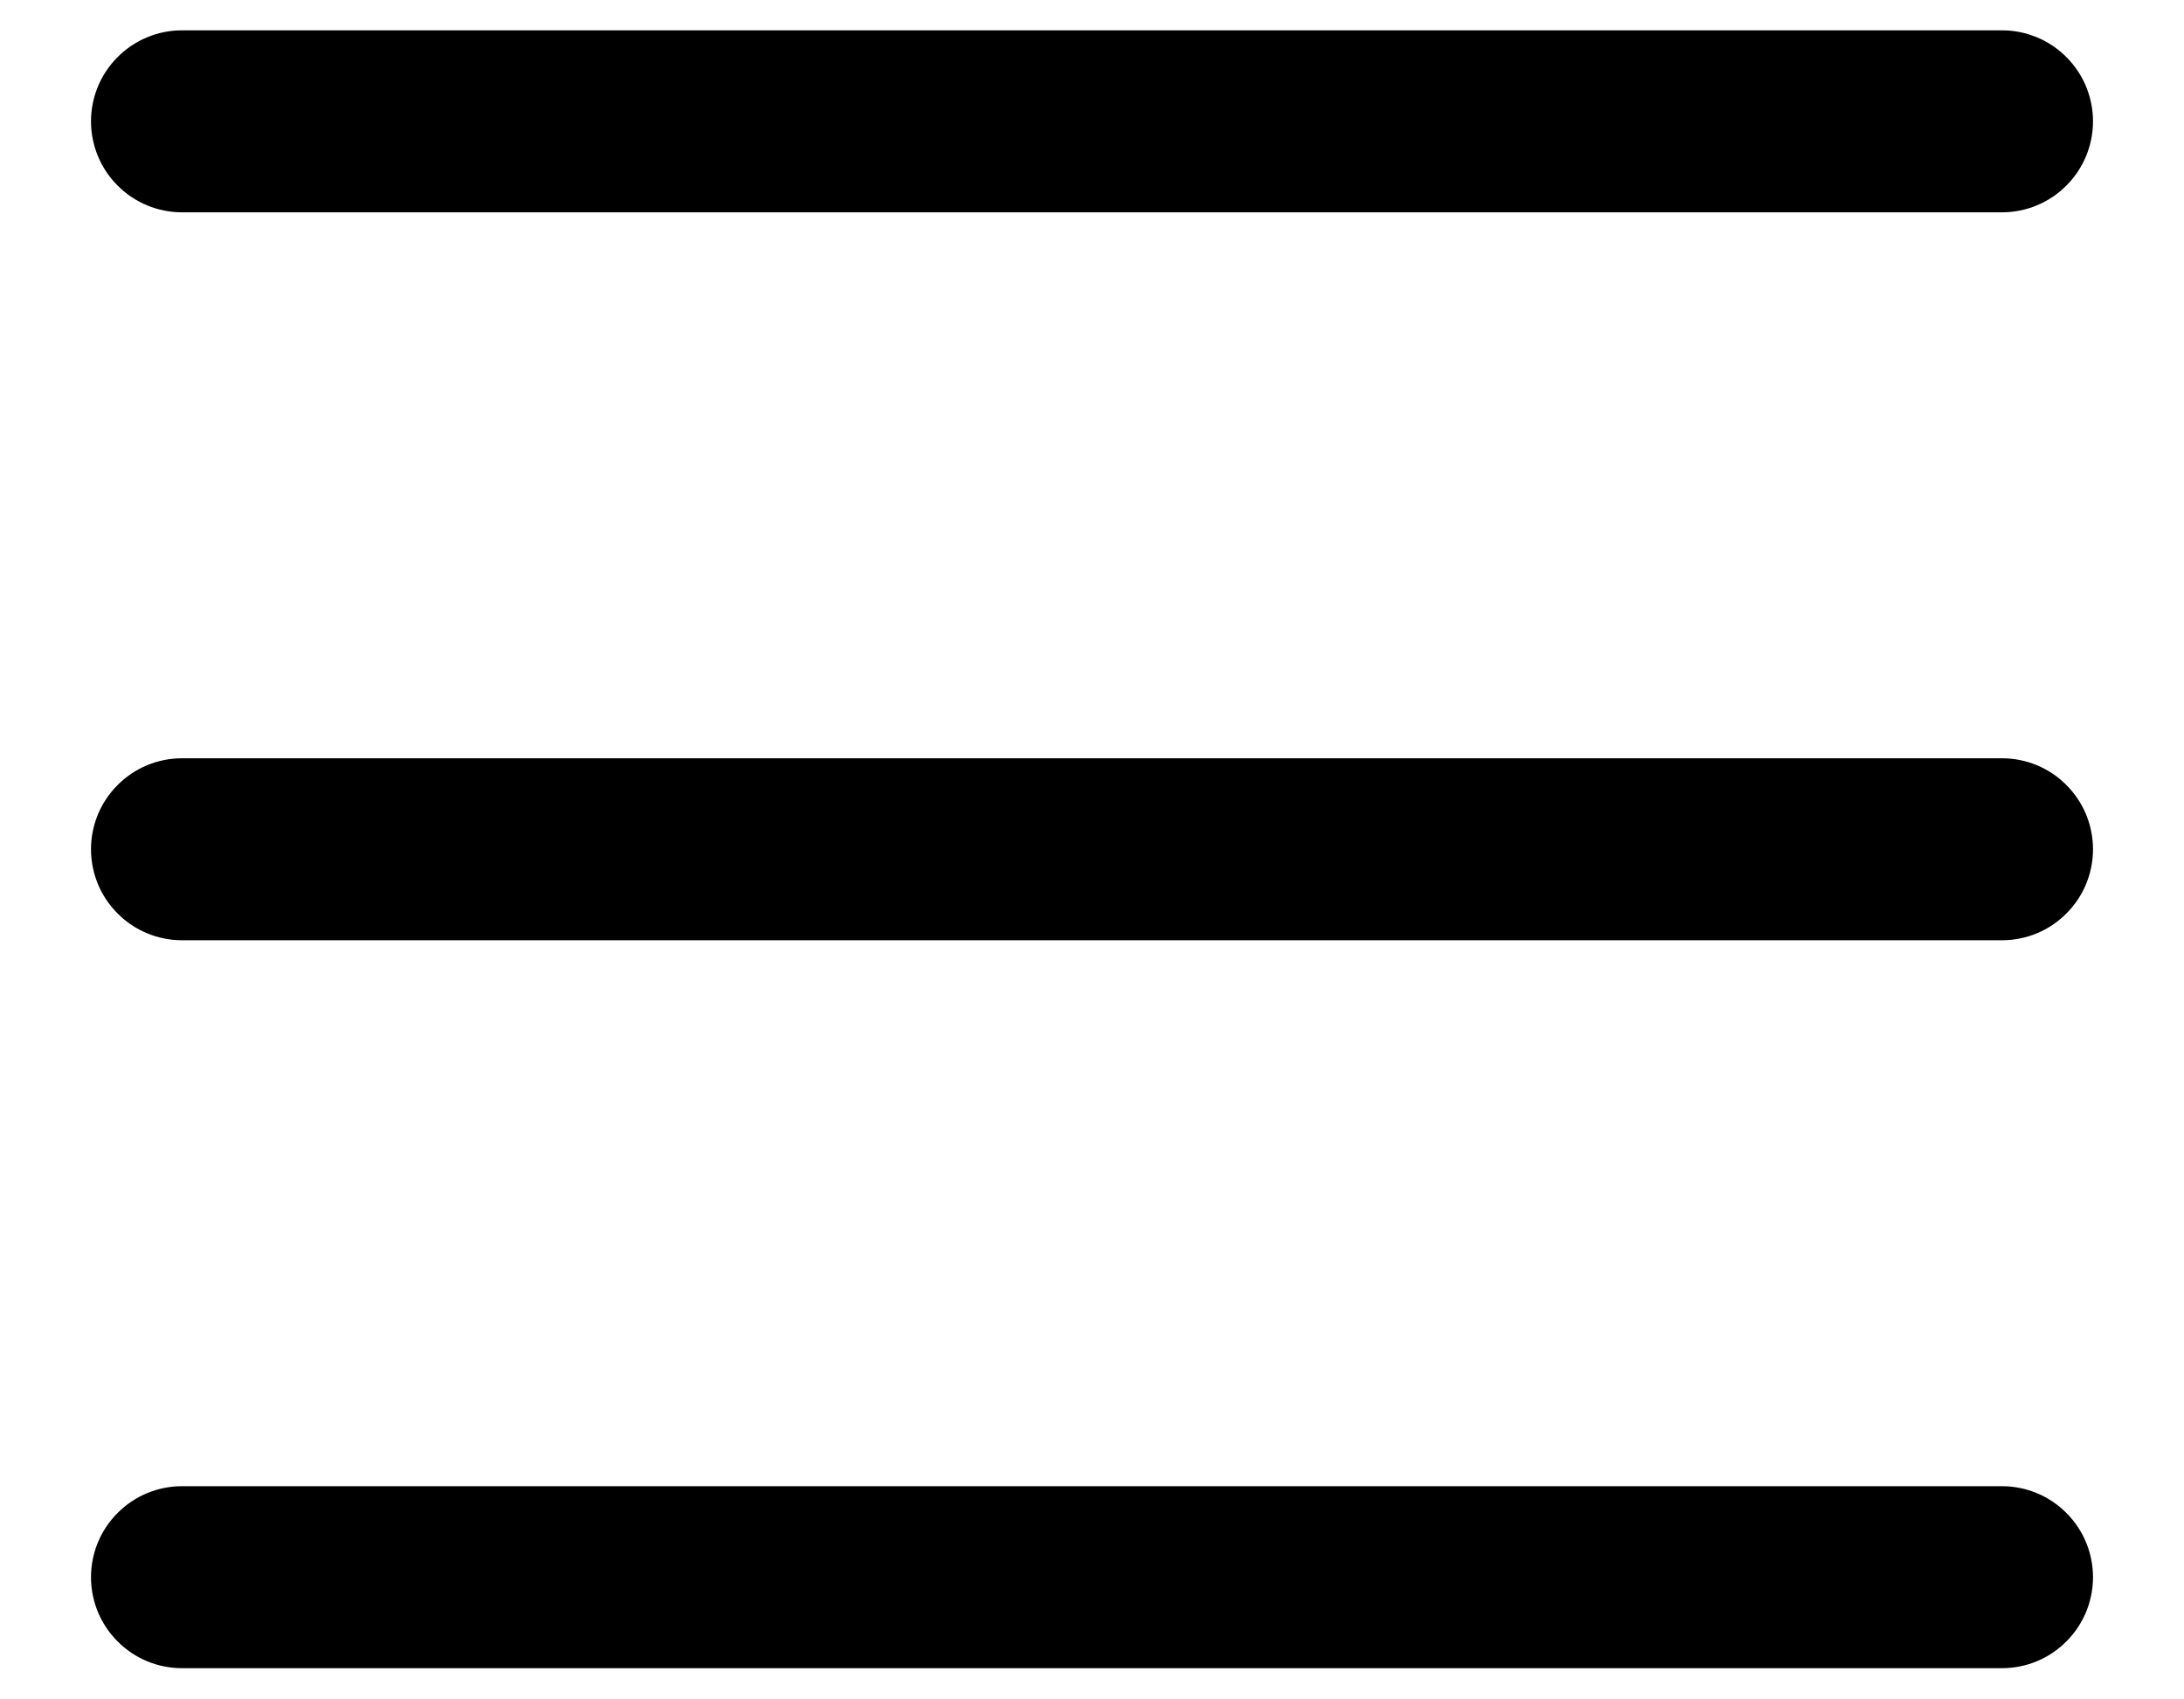
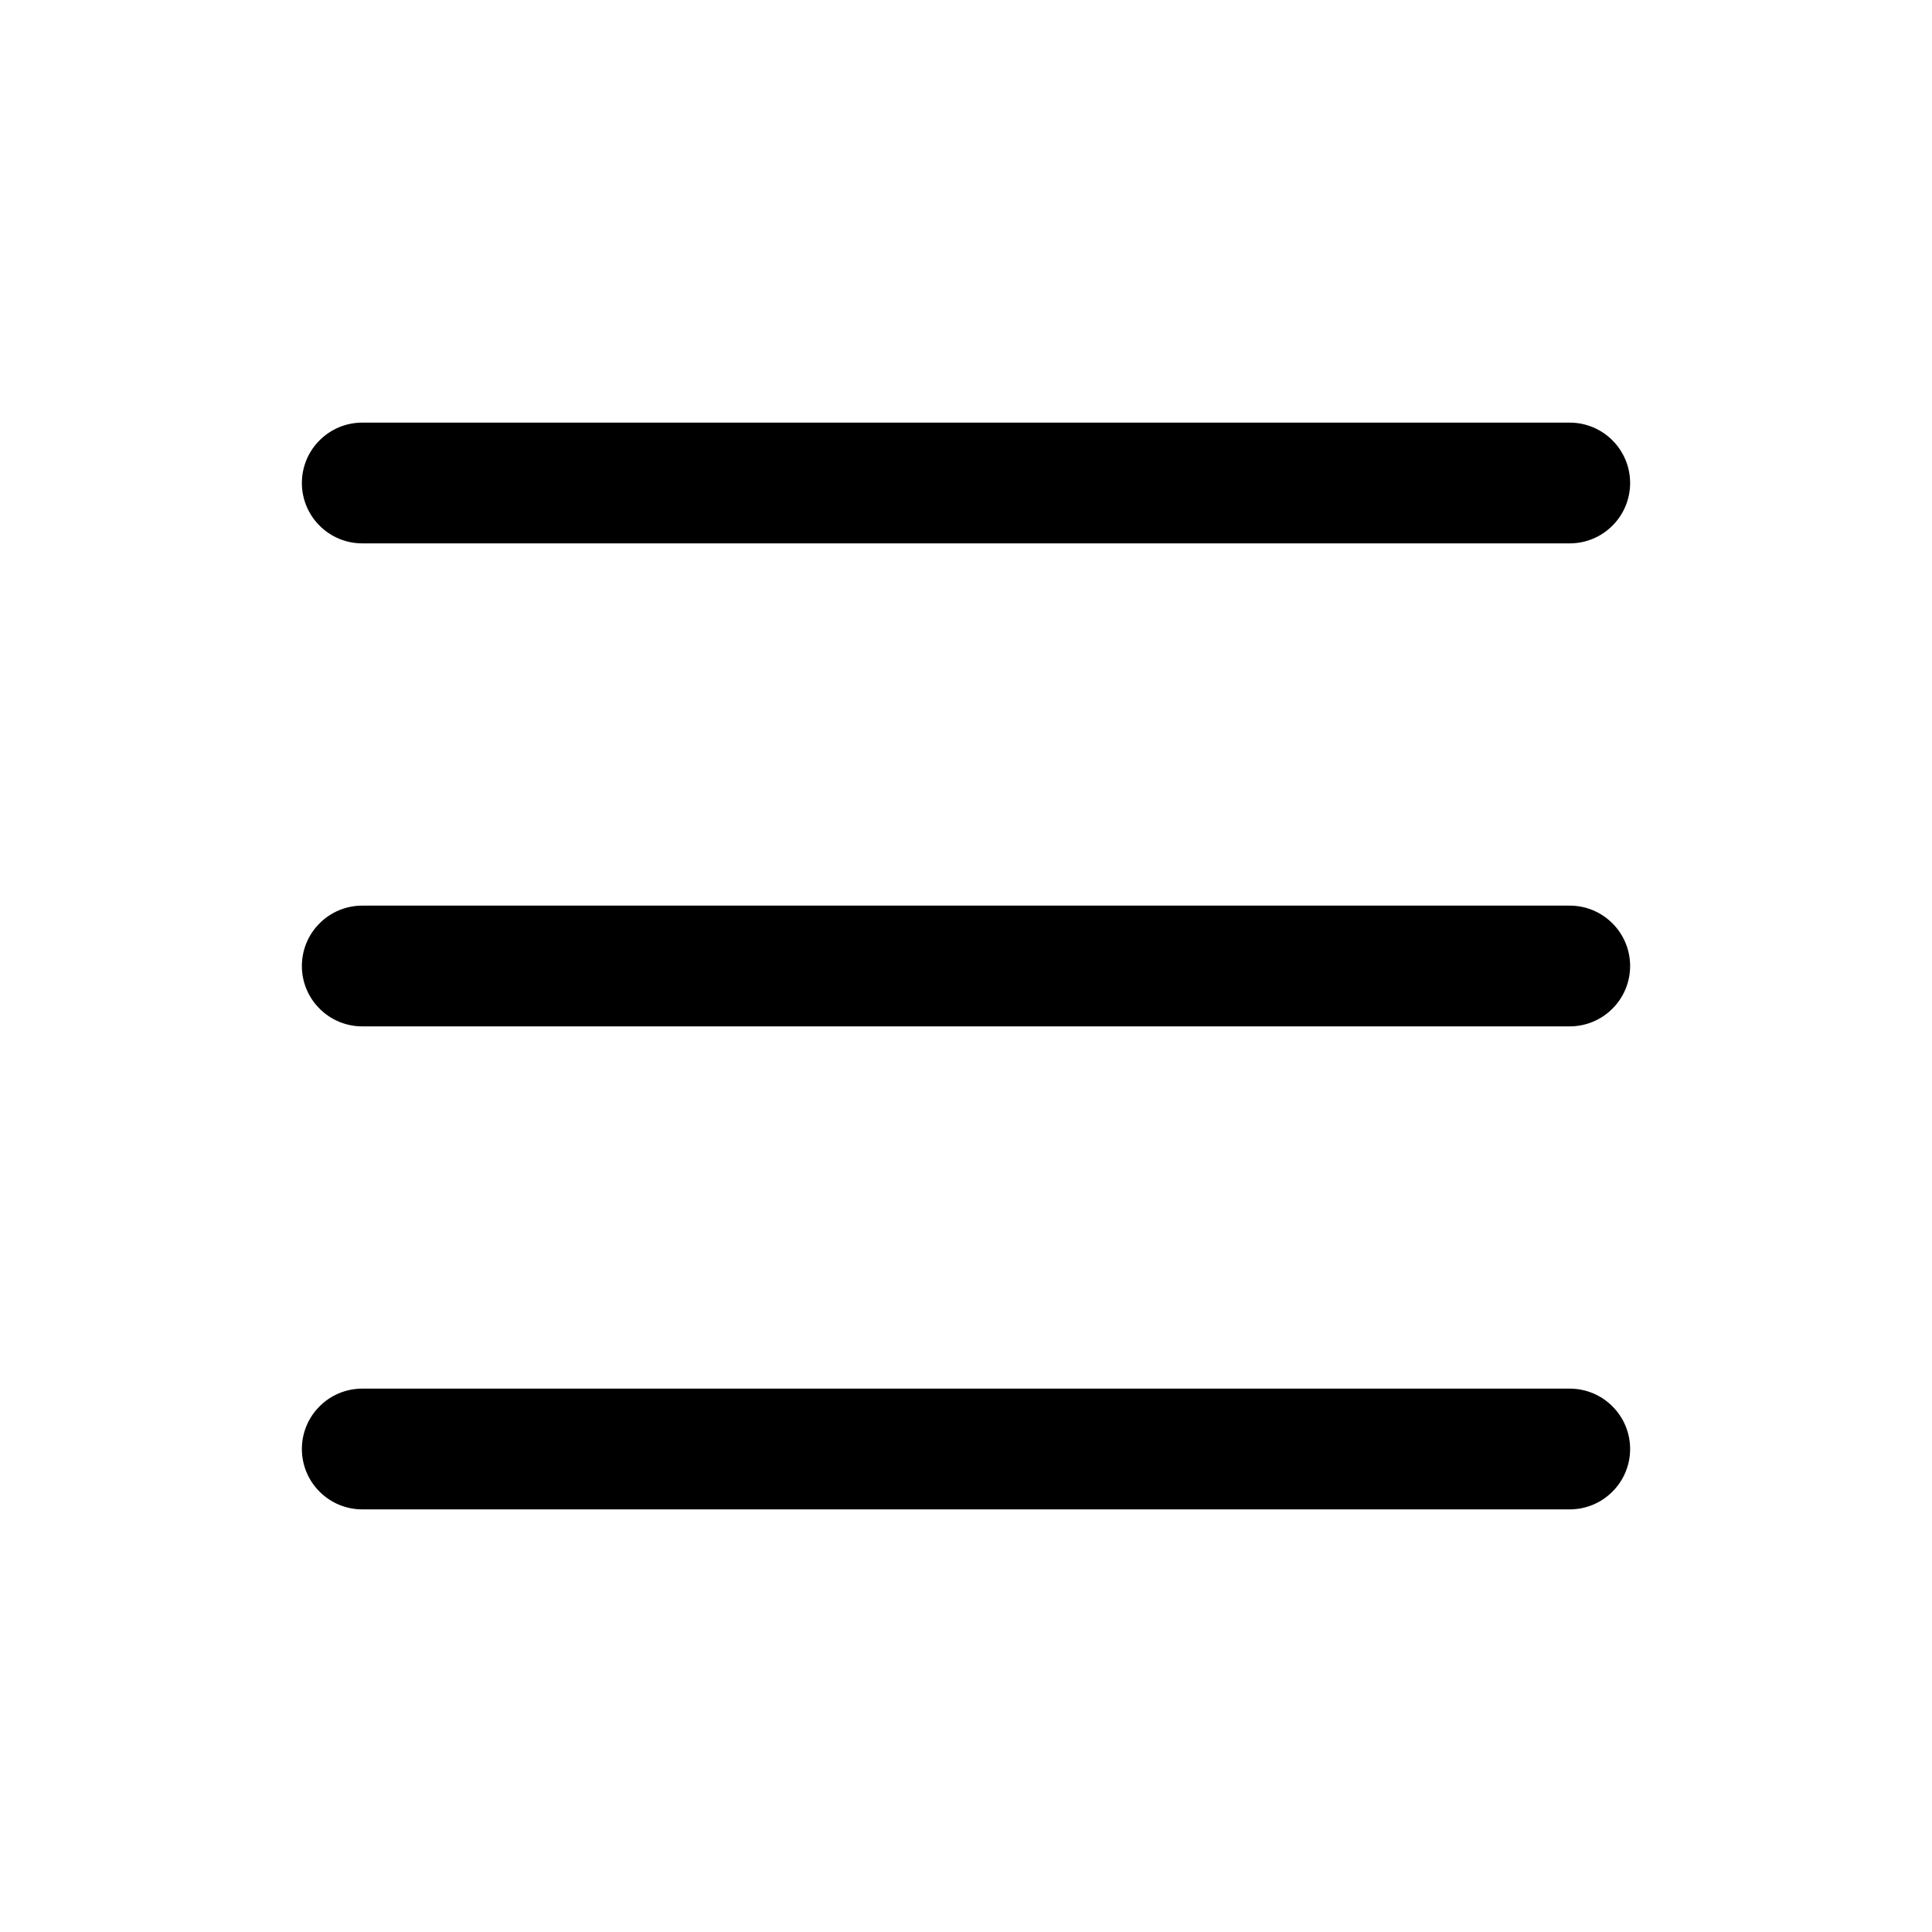
- <svg xmlns="http://www.w3.org/2000/svg" width="18" height="14" viewBox="0 0 18 14">
-   <path fill-rule="evenodd" clip-rule="evenodd" d="M0.75 13C0.75 12.801 0.829 12.61 0.97 12.47C1.11 12.329 1.301 12.25 1.5 12.25H16.5C16.699 12.25 16.89 12.329 17.03 12.47C17.171 12.61 17.25 12.801 17.25 13C17.25 13.199 17.171 13.39 17.03 13.53C16.89 13.671 16.699 13.75 16.5 13.75H1.5C1.301 13.75 1.11 13.671 0.97 13.53C0.829 13.39 0.75 13.199 0.75 13ZM0.75 7C0.75 6.801 0.829 6.61 0.97 6.47C1.11 6.329 1.301 6.25 1.5 6.25H16.5C16.699 6.25 16.89 6.329 17.03 6.47C17.171 6.61 17.25 6.801 17.25 7C17.25 7.199 17.171 7.39 17.03 7.53C16.89 7.671 16.699 7.75 16.5 7.75H1.5C1.301 7.75 1.11 7.671 0.97 7.53C0.829 7.39 0.75 7.199 0.75 7ZM0.75 1C0.75 0.801 0.829 0.61 0.97 0.47C1.11 0.329 1.301 0.25 1.5 0.25H16.5C16.699 0.25 16.89 0.329 17.03 0.47C17.171 0.61 17.25 0.801 17.25 1C17.25 1.199 17.171 1.39 17.03 1.53C16.89 1.671 16.699 1.75 16.5 1.75H1.5C1.301 1.75 1.11 1.671 0.97 1.53C0.829 1.39 0.75 1.199 0.75 1Z" />
+ <svg xmlns="http://www.w3.org/2000/svg" width="24" height="24" viewBox="0 0 24 24">
+   <path fill-rule="evenodd" clip-rule="evenodd" d="M3.75 18C3.75 17.801 3.829 17.61 3.97 17.47C4.11 17.329 4.301 17.25 4.5 17.25H19.5C19.699 17.25 19.89 17.329 20.03 17.47C20.171 17.61 20.25 17.801 20.25 18C20.25 18.199 20.171 18.39 20.03 18.53C19.89 18.671 19.699 18.75 19.5 18.75H4.5C4.301 18.75 4.11 18.671 3.97 18.53C3.829 18.39 3.75 18.199 3.75 18ZM3.75 12C3.75 11.801 3.829 11.61 3.97 11.47C4.11 11.329 4.301 11.25 4.5 11.25H19.5C19.699 11.25 19.89 11.329 20.03 11.47C20.171 11.61 20.25 11.801 20.25 12C20.25 12.199 20.171 12.39 20.03 12.53C19.89 12.671 19.699 12.75 19.5 12.75H4.5C4.301 12.75 4.11 12.671 3.97 12.53C3.829 12.39 3.75 12.199 3.75 12ZM3.75 6C3.75 5.801 3.829 5.61 3.97 5.47C4.11 5.329 4.301 5.25 4.5 5.25H19.5C19.699 5.25 19.89 5.329 20.03 5.47C20.171 5.61 20.25 5.801 20.25 6C20.25 6.199 20.171 6.39 20.03 6.53C19.89 6.671 19.699 6.75 19.5 6.75H4.5C4.301 6.75 4.11 6.671 3.97 6.53C3.829 6.39 3.75 6.199 3.75 6V6Z" />
</svg>
